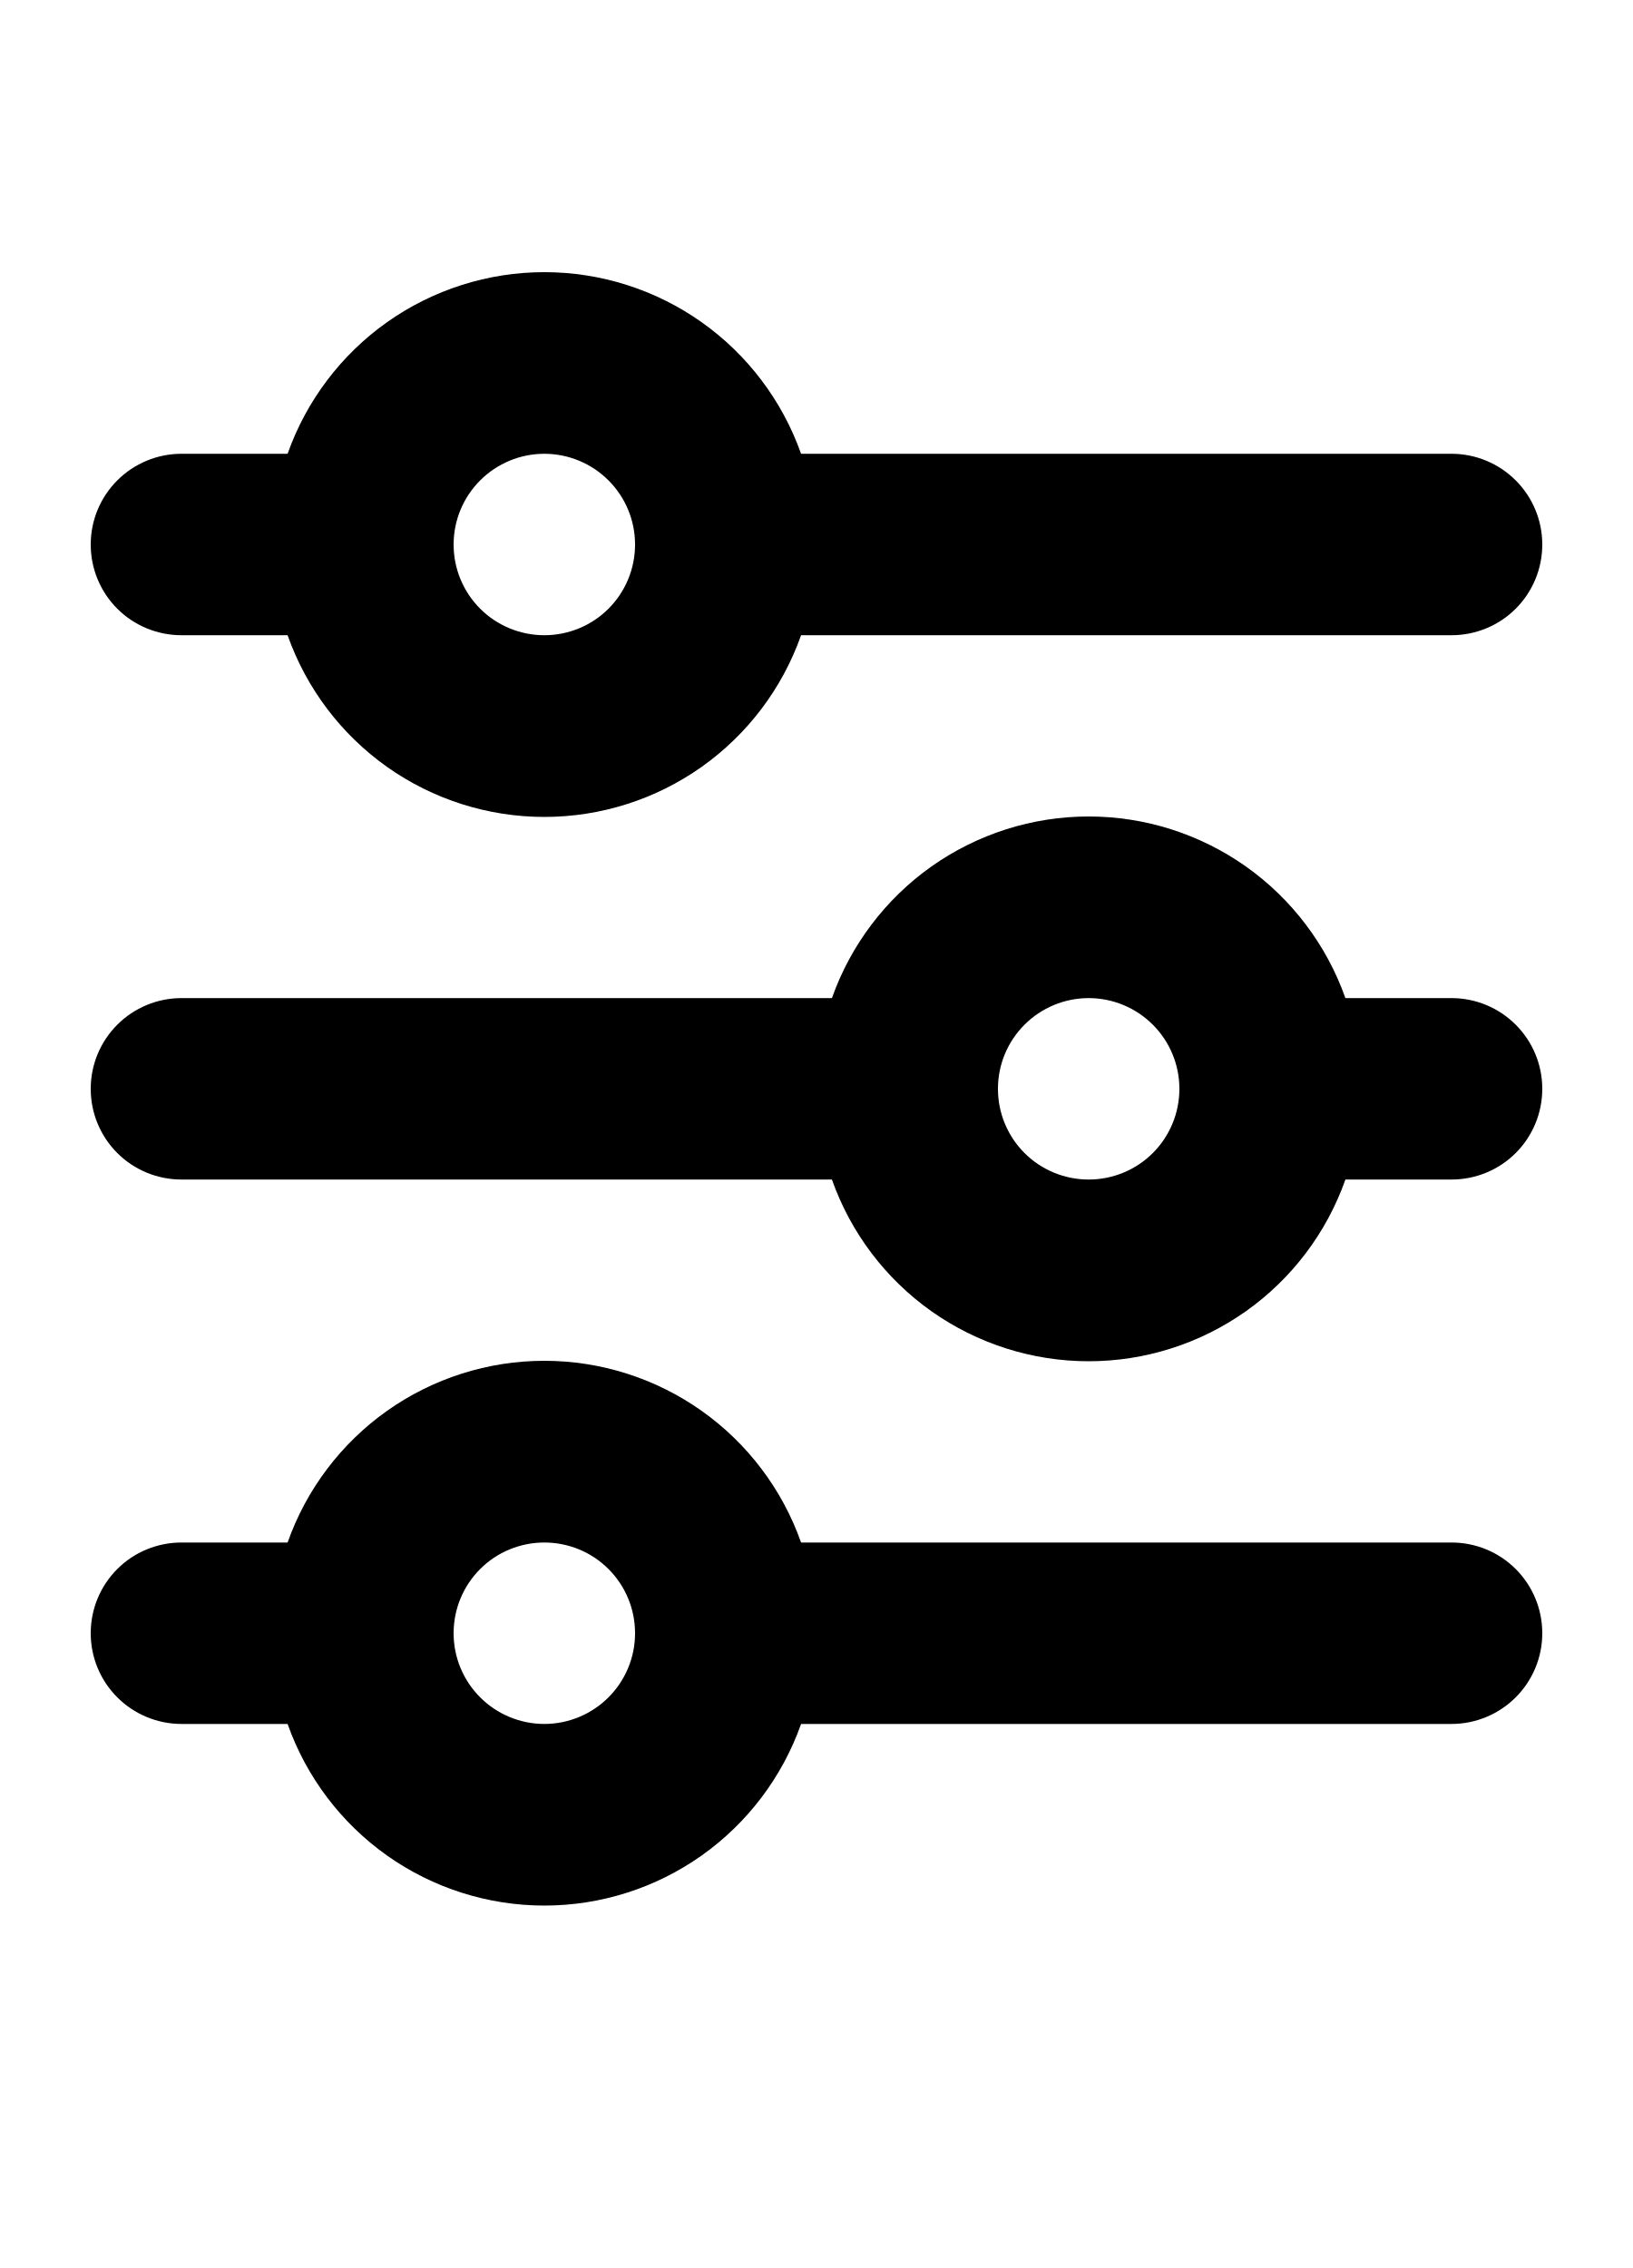
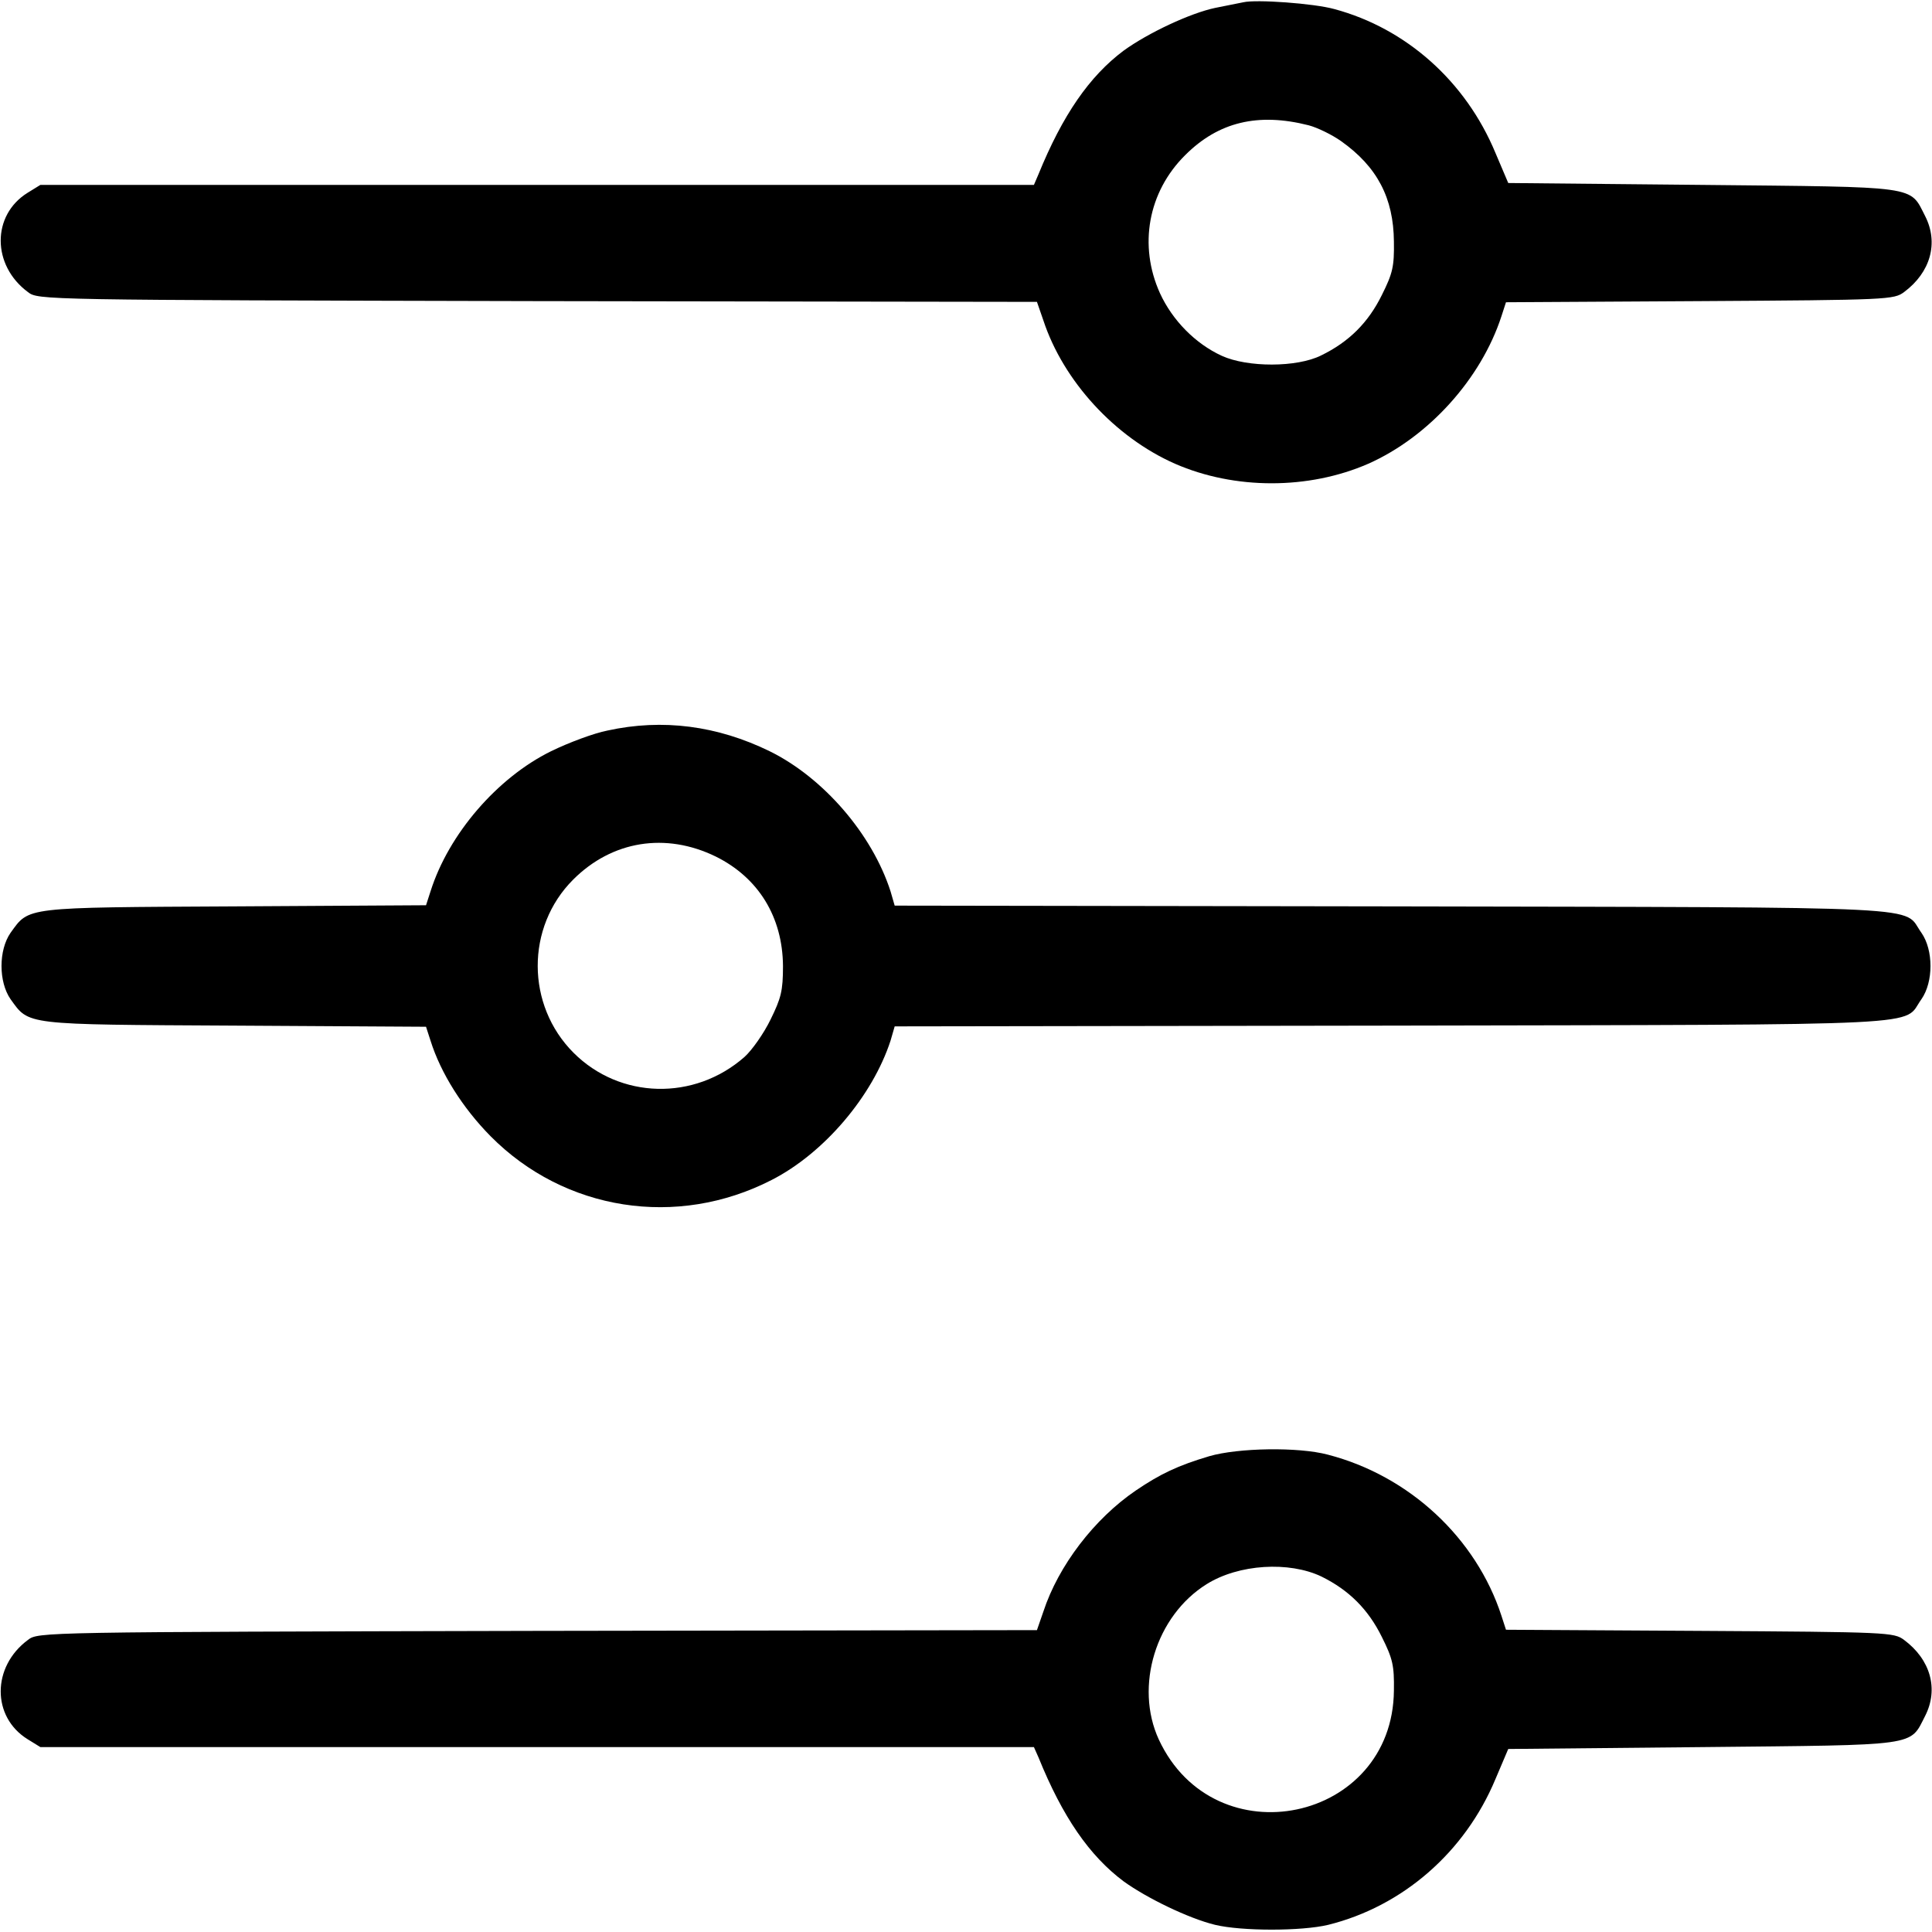
- <svg xmlns="http://www.w3.org/2000/svg" width="18" height="25" viewBox="0 0 18 25" fill="none">
-   <path d="M6 5.002C5.735 5.002 5.48 5.108 5.293 5.295C5.105 5.483 5 5.737 5 6.002C5 6.268 5.105 6.522 5.293 6.71C5.48 6.897 5.735 7.002 6 7.002C6.265 7.002 6.52 6.897 6.707 6.71C6.895 6.522 7 6.268 7 6.002C7 5.737 6.895 5.483 6.707 5.295C6.52 5.108 6.265 5.002 6 5.002ZM3.17 5.002C3.377 4.417 3.76 3.91 4.267 3.551C4.773 3.193 5.379 3 6 3C6.621 3 7.227 3.193 7.733 3.551C8.24 3.91 8.623 4.417 8.83 5.002H16C16.265 5.002 16.52 5.108 16.707 5.295C16.895 5.483 17 5.737 17 6.002C17 6.268 16.895 6.522 16.707 6.71C16.52 6.897 16.265 7.002 16 7.002H8.83C8.623 7.588 8.24 8.095 7.733 8.454C7.227 8.812 6.621 9.005 6 9.005C5.379 9.005 4.773 8.812 4.267 8.454C3.76 8.095 3.377 7.588 3.17 7.002H2C1.735 7.002 1.48 6.897 1.293 6.71C1.105 6.522 1 6.268 1 6.002C1 5.737 1.105 5.483 1.293 5.295C1.48 5.108 1.735 5.002 2 5.002H3.17ZM12 11.002C11.735 11.002 11.48 11.108 11.293 11.295C11.105 11.483 11 11.737 11 12.002C11 12.268 11.105 12.522 11.293 12.71C11.48 12.897 11.735 13.002 12 13.002C12.265 13.002 12.52 12.897 12.707 12.71C12.895 12.522 13 12.268 13 12.002C13 11.737 12.895 11.483 12.707 11.295C12.52 11.108 12.265 11.002 12 11.002ZM9.17 11.002C9.377 10.417 9.76 9.91 10.267 9.551C10.774 9.193 11.379 9 12 9C12.621 9 13.226 9.193 13.733 9.551C14.24 9.91 14.623 10.417 14.83 11.002H16C16.265 11.002 16.52 11.108 16.707 11.295C16.895 11.483 17 11.737 17 12.002C17 12.268 16.895 12.522 16.707 12.71C16.52 12.897 16.265 13.002 16 13.002H14.83C14.623 13.588 14.24 14.095 13.733 14.454C13.226 14.812 12.621 15.005 12 15.005C11.379 15.005 10.774 14.812 10.267 14.454C9.76 14.095 9.377 13.588 9.17 13.002H2C1.735 13.002 1.48 12.897 1.293 12.71C1.105 12.522 1 12.268 1 12.002C1 11.737 1.105 11.483 1.293 11.295C1.48 11.108 1.735 11.002 2 11.002H9.17ZM6 17.003C5.735 17.003 5.48 17.108 5.293 17.295C5.105 17.483 5 17.737 5 18.003C5 18.268 5.105 18.522 5.293 18.71C5.48 18.897 5.735 19.003 6 19.003C6.265 19.003 6.52 18.897 6.707 18.71C6.895 18.522 7 18.268 7 18.003C7 17.737 6.895 17.483 6.707 17.295C6.52 17.108 6.265 17.003 6 17.003ZM3.17 17.003C3.377 16.417 3.76 15.91 4.267 15.551C4.773 15.193 5.379 15 6 15C6.621 15 7.227 15.193 7.733 15.551C8.24 15.91 8.623 16.417 8.83 17.003H16C16.265 17.003 16.52 17.108 16.707 17.295C16.895 17.483 17 17.737 17 18.003C17 18.268 16.895 18.522 16.707 18.71C16.52 18.897 16.265 19.003 16 19.003H8.83C8.623 19.588 8.24 20.095 7.733 20.454C7.227 20.812 6.621 21.005 6 21.005C5.379 21.005 4.773 20.812 4.267 20.454C3.76 20.095 3.377 19.588 3.17 19.003H2C1.735 19.003 1.48 18.897 1.293 18.71C1.105 18.522 1 18.268 1 18.003C1 17.737 1.105 17.483 1.293 17.295C1.48 17.108 1.735 17.003 2 17.003H3.17Z" fill="black" />
+ <svg xmlns="http://www.w3.org/2000/svg" version="1.0" width="512pt" height="512pt" viewBox="0 0 512 512" preserveAspectRatio="xMidYMid meet">
+   <g transform="translate(0,512) scale(0.1,-0.1)" fill="#000000" stroke="none">
+     <path d="M3295 5114 c-11 -2 -45 -9 -75 -15 -66 -14 -177 -66 -242 -113 -91 -68 -162 -171 -226 -328 l-12 -28 -1316 0 -1317 0 -34 -21 c-95 -59 -95 -192 1 -263 27 -21 32 -21 1351 -24 l1323 -2 17 -49 c53 -161 190 -310 349 -380 158 -69 354 -69 512 0 160 71 299 225 353 391 l12 37 514 3 c501 3 514 4 541 24 70 52 92 130 56 201 -42 82 -12 77 -591 83 l-514 5 -34 80 c-79 190 -237 330 -427 381 -54 15 -207 26 -241 18z m173 -326 c23 -6 62 -25 86 -42 96 -68 139 -151 140 -266 1 -66 -3 -84 -32 -142 -36 -73 -87 -124 -161 -160 -64 -32 -195 -32 -263 -1 -70 32 -131 94 -164 166 -57 126 -32 268 67 366 88 88 193 113 327 79z" />
+     <path d="M1610 3184 c-36 -7 -103 -32 -150 -55 -142 -70 -271 -219 -319 -371 l-12 -37 -507 -3 c-562 -3 -544 -1 -594 -70 -32 -46 -32 -130 0 -176 50 -69 32 -67 594 -70 l507 -3 12 -37 c27 -86 85 -178 159 -253 196 -198 494 -245 745 -116 139 71 267 222 315 369 l11 38 1317 2 c1466 3 1352 -2 1404 70 32 46 32 130 0 176 -52 72 62 67 -1404 70 l-1317 2 -11 38 c-49 152 -178 301 -320 371 -139 68 -284 87 -430 55z m287 -334 c113 -56 177 -160 178 -290 0 -66 -5 -85 -33 -142 -18 -37 -49 -81 -69 -99 -133 -117 -330 -112 -453 11 -126 126 -127 333 -1 459 103 103 245 126 378 61z" />
+     <path d="M3205 1261 c-84 -25 -130 -47 -195 -91 -110 -75 -205 -199 -245 -321 l-17 -49 -1323 -2 c-1319 -3 -1324 -3 -1351 -24 -96 -71 -96 -204 -1 -263 l34 -21 1317 0 1316 0 12 -27 c64 -158 135 -261 226 -329 61 -44 172 -98 242 -115 71 -17 229 -17 300 0 197 49 362 192 443 386 l34 80 514 5 c579 6 549 1 591 83 36 71 14 149 -56 201 -27 20 -40 21 -541 24 l-514 3 -12 37 c-67 206 -244 371 -460 427 -79 21 -238 18 -314 -4z m297 -319 c73 -36 124 -87 160 -160 29 -58 33 -76 32 -142 -3 -349 -475 -448 -623 -130 -65 141 -8 328 127 412 85 53 218 61 304 20z" />
+   </g>
</svg>
